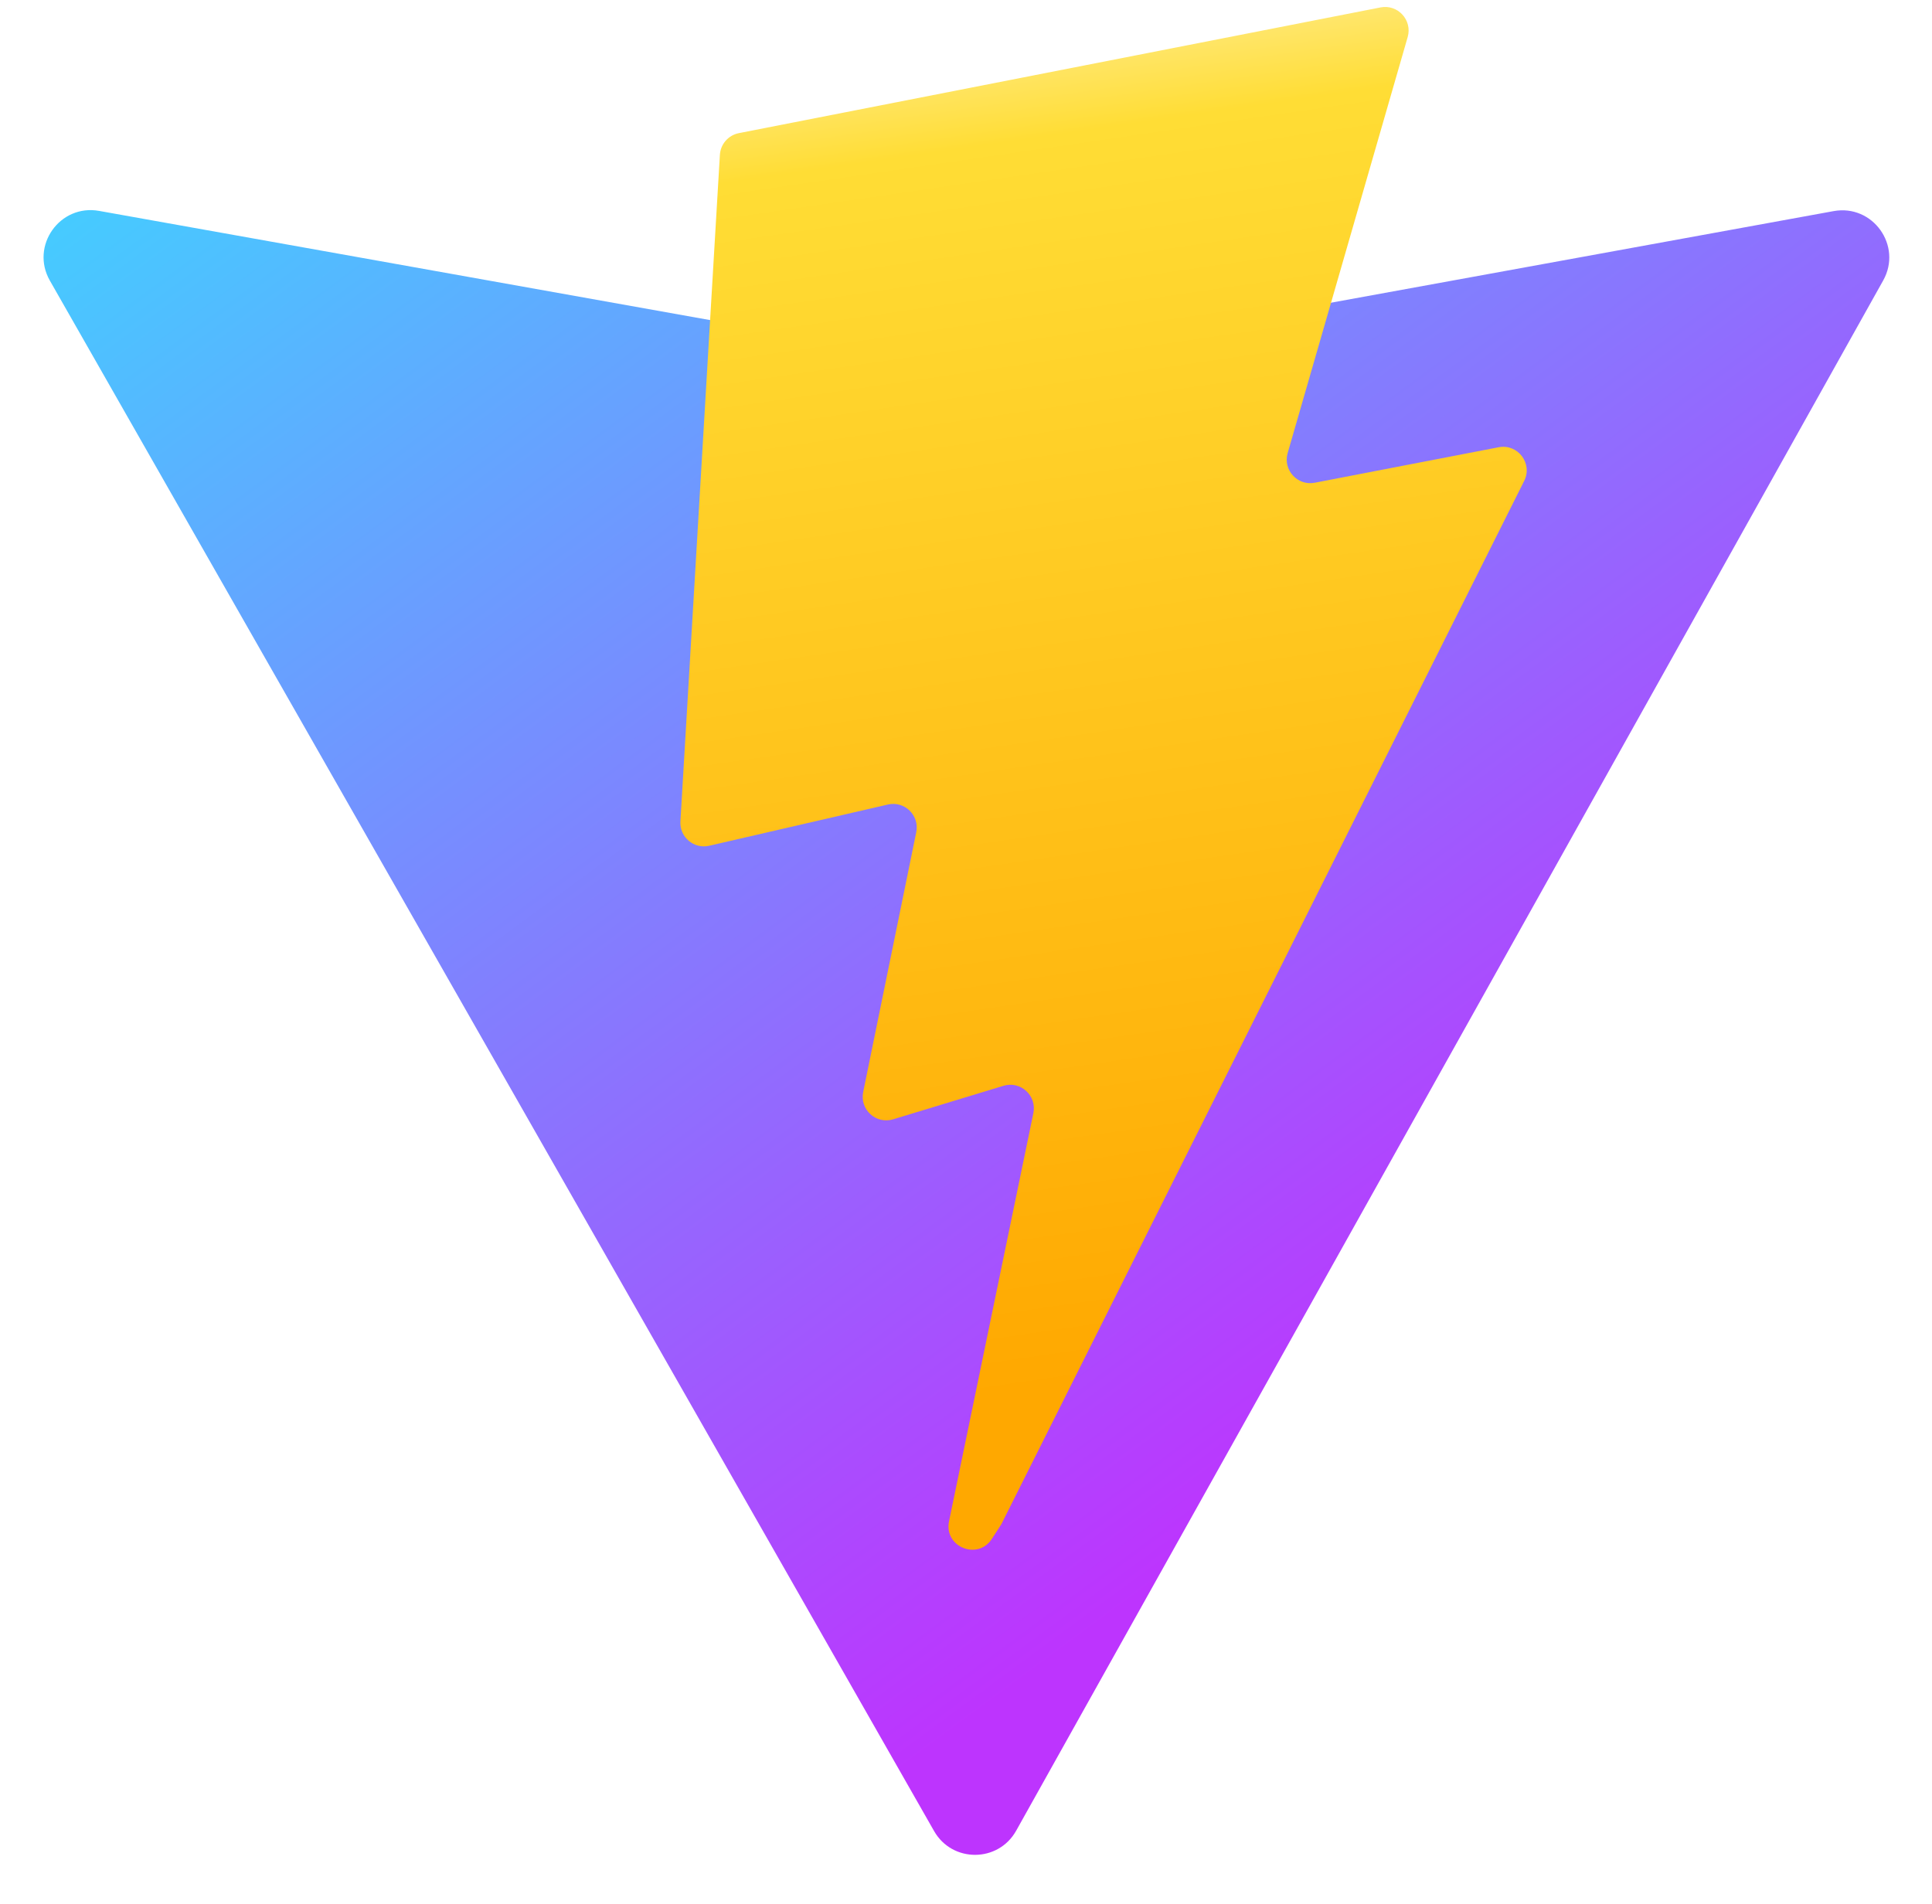
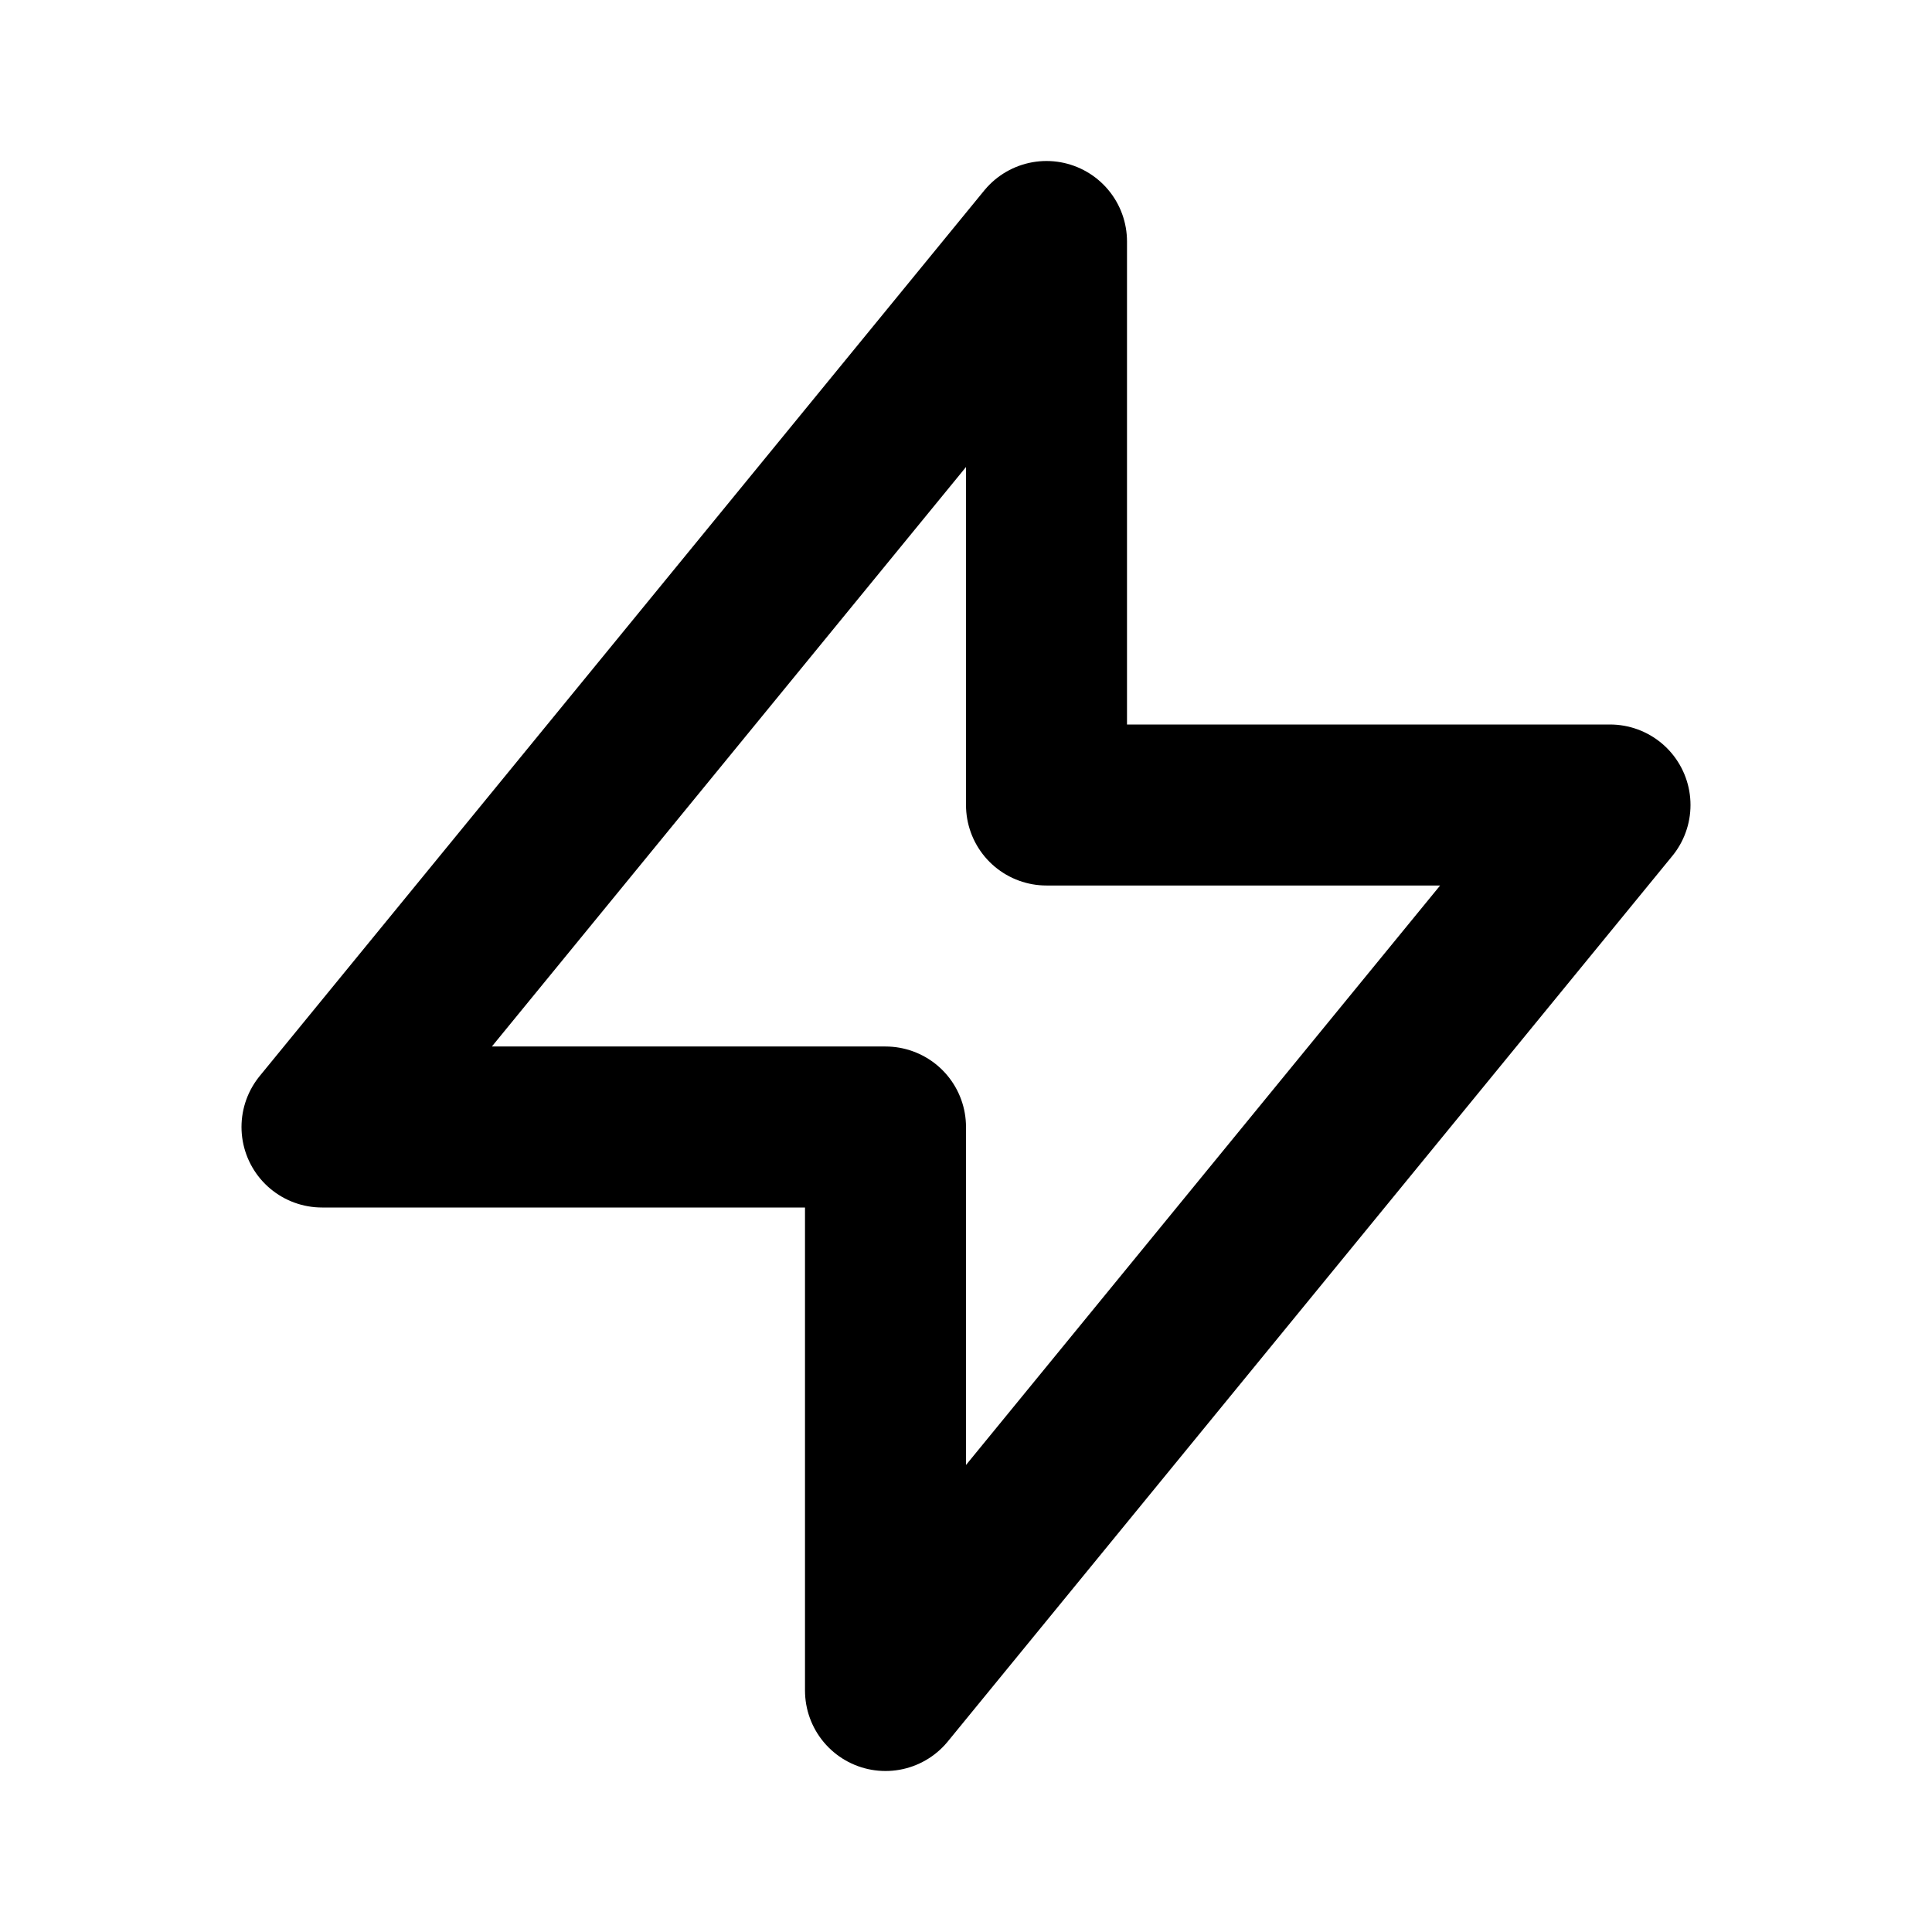
- <svg xmlns="http://www.w3.org/2000/svg" width="410" height="404" viewBox="0 0 410 404" fill="none">
-   <path d="M399.641 59.525L215.643 388.545C211.844 395.338 202.084 395.378 198.228 388.618L10.582 59.556C6.381 52.19 12.68 43.267 21.028 44.759L205.223 77.682C206.398 77.892 207.601 77.89 208.776 77.676L389.119 44.806C397.439 43.289 403.768 52.143 399.641 59.525Z" fill="url(#paint0_linear)" />
-   <path d="M292.965 1.574L156.801 28.255C154.563 28.694 152.906 30.59 152.771 32.866L144.395 174.33C144.198 177.662 147.258 180.248 150.51 179.498L188.42 170.749C191.967 169.931 195.172 173.055 194.443 176.622L183.18 231.775C182.422 235.487 185.907 238.661 189.532 237.56L212.947 230.446C216.577 229.344 220.065 232.527 219.297 236.242L201.398 322.875C200.278 328.294 207.486 331.249 210.492 326.603L212.5 323.5L323.454 102.072C325.312 98.365 322.108 94.137 318.036 94.923L279.014 102.454C275.347 103.161 272.227 99.746 273.262 96.158L298.731 7.867C299.767 4.273 296.636 0.855 292.965 1.574Z" fill="url(#paint1_linear)" />
-   <defs>
-     <linearGradient id="paint0_linear" x1="6" y1="33" x2="235" y2="344" gradientUnits="userSpaceOnUse">
-       <stop stop-color="#41D1FF" />
-       <stop offset="1" stop-color="#BD34FE" />
-     </linearGradient>
-     <linearGradient id="paint1_linear" x1="194.651" y1="8.818" x2="236.076" y2="292.989" gradientUnits="userSpaceOnUse">
-       <stop stop-color="#FFEA83" />
-       <stop offset="0.083" stop-color="#FFDD35" />
-       <stop offset="1" stop-color="#FFA800" />
-     </linearGradient>
-   </defs>
+ <svg xmlns="http://www.w3.org/2000/svg" class="h-6 w-6" fill="none" viewBox="0 0 24 24" stroke="currentColor">
+   <path stroke-linecap="round" stroke-linejoin="round" stroke-width="2" d="M13 10V3L4 14h7v7l9-11h-7z" />
</svg>
